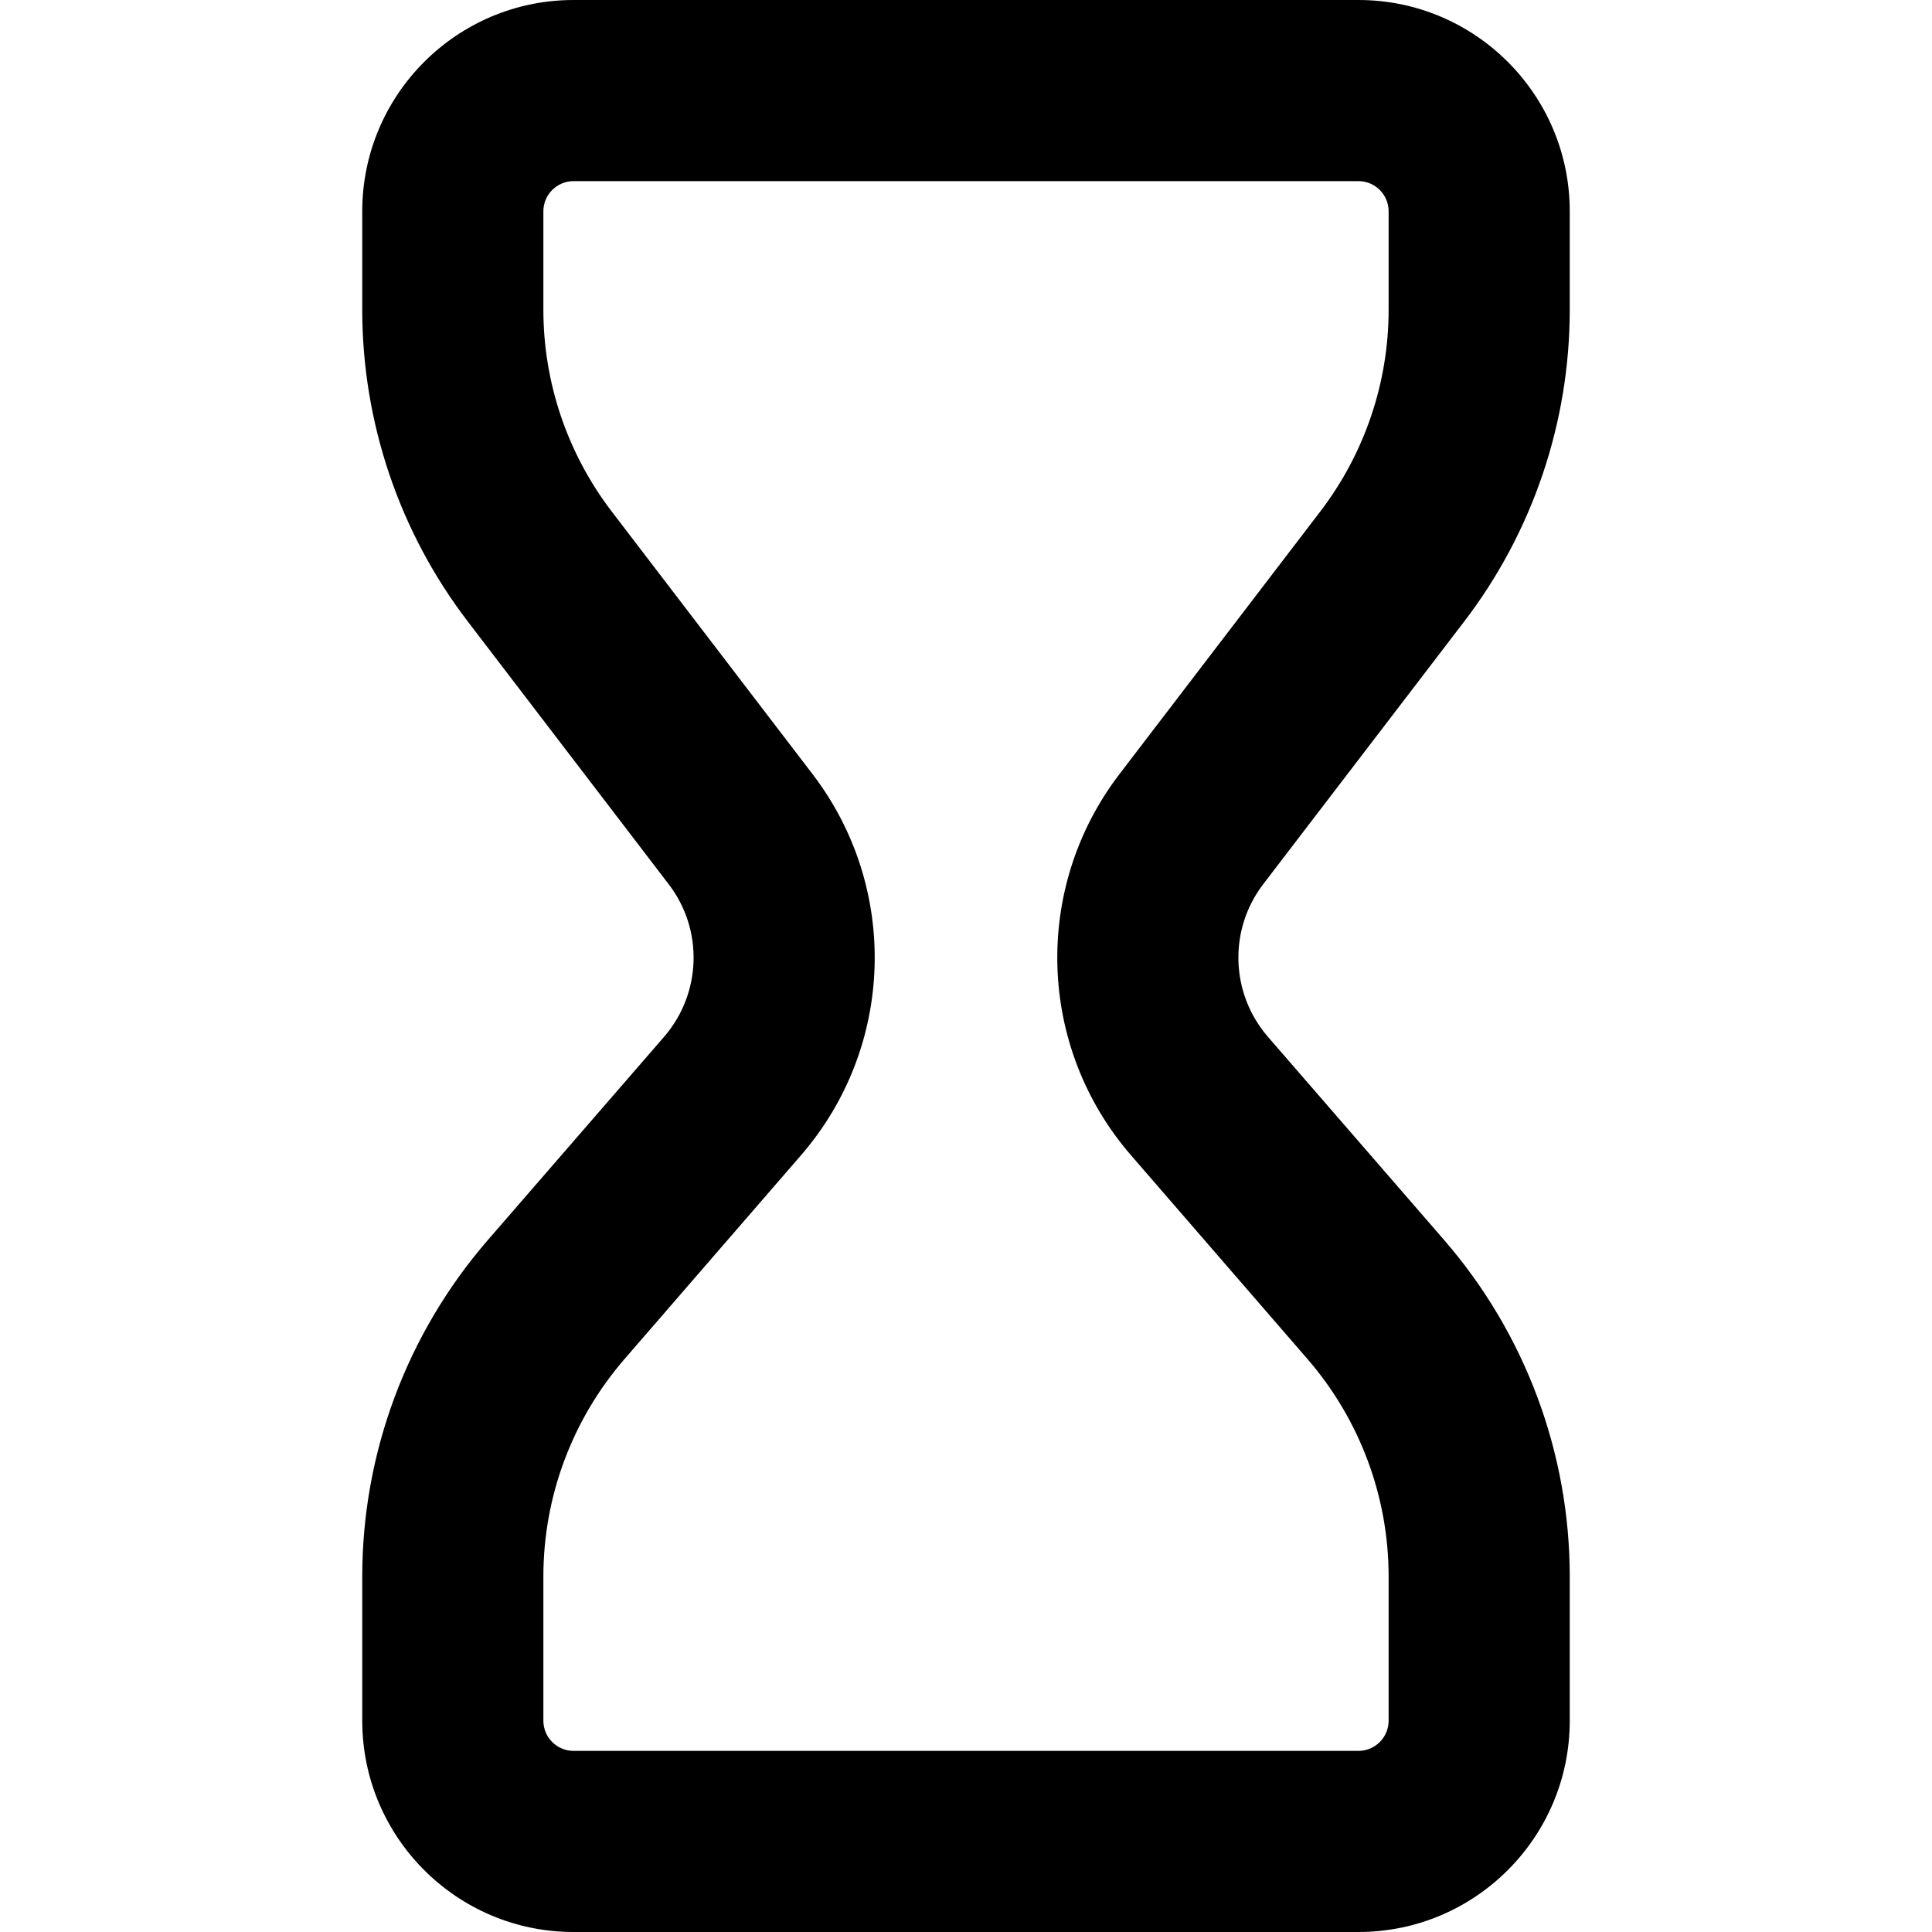
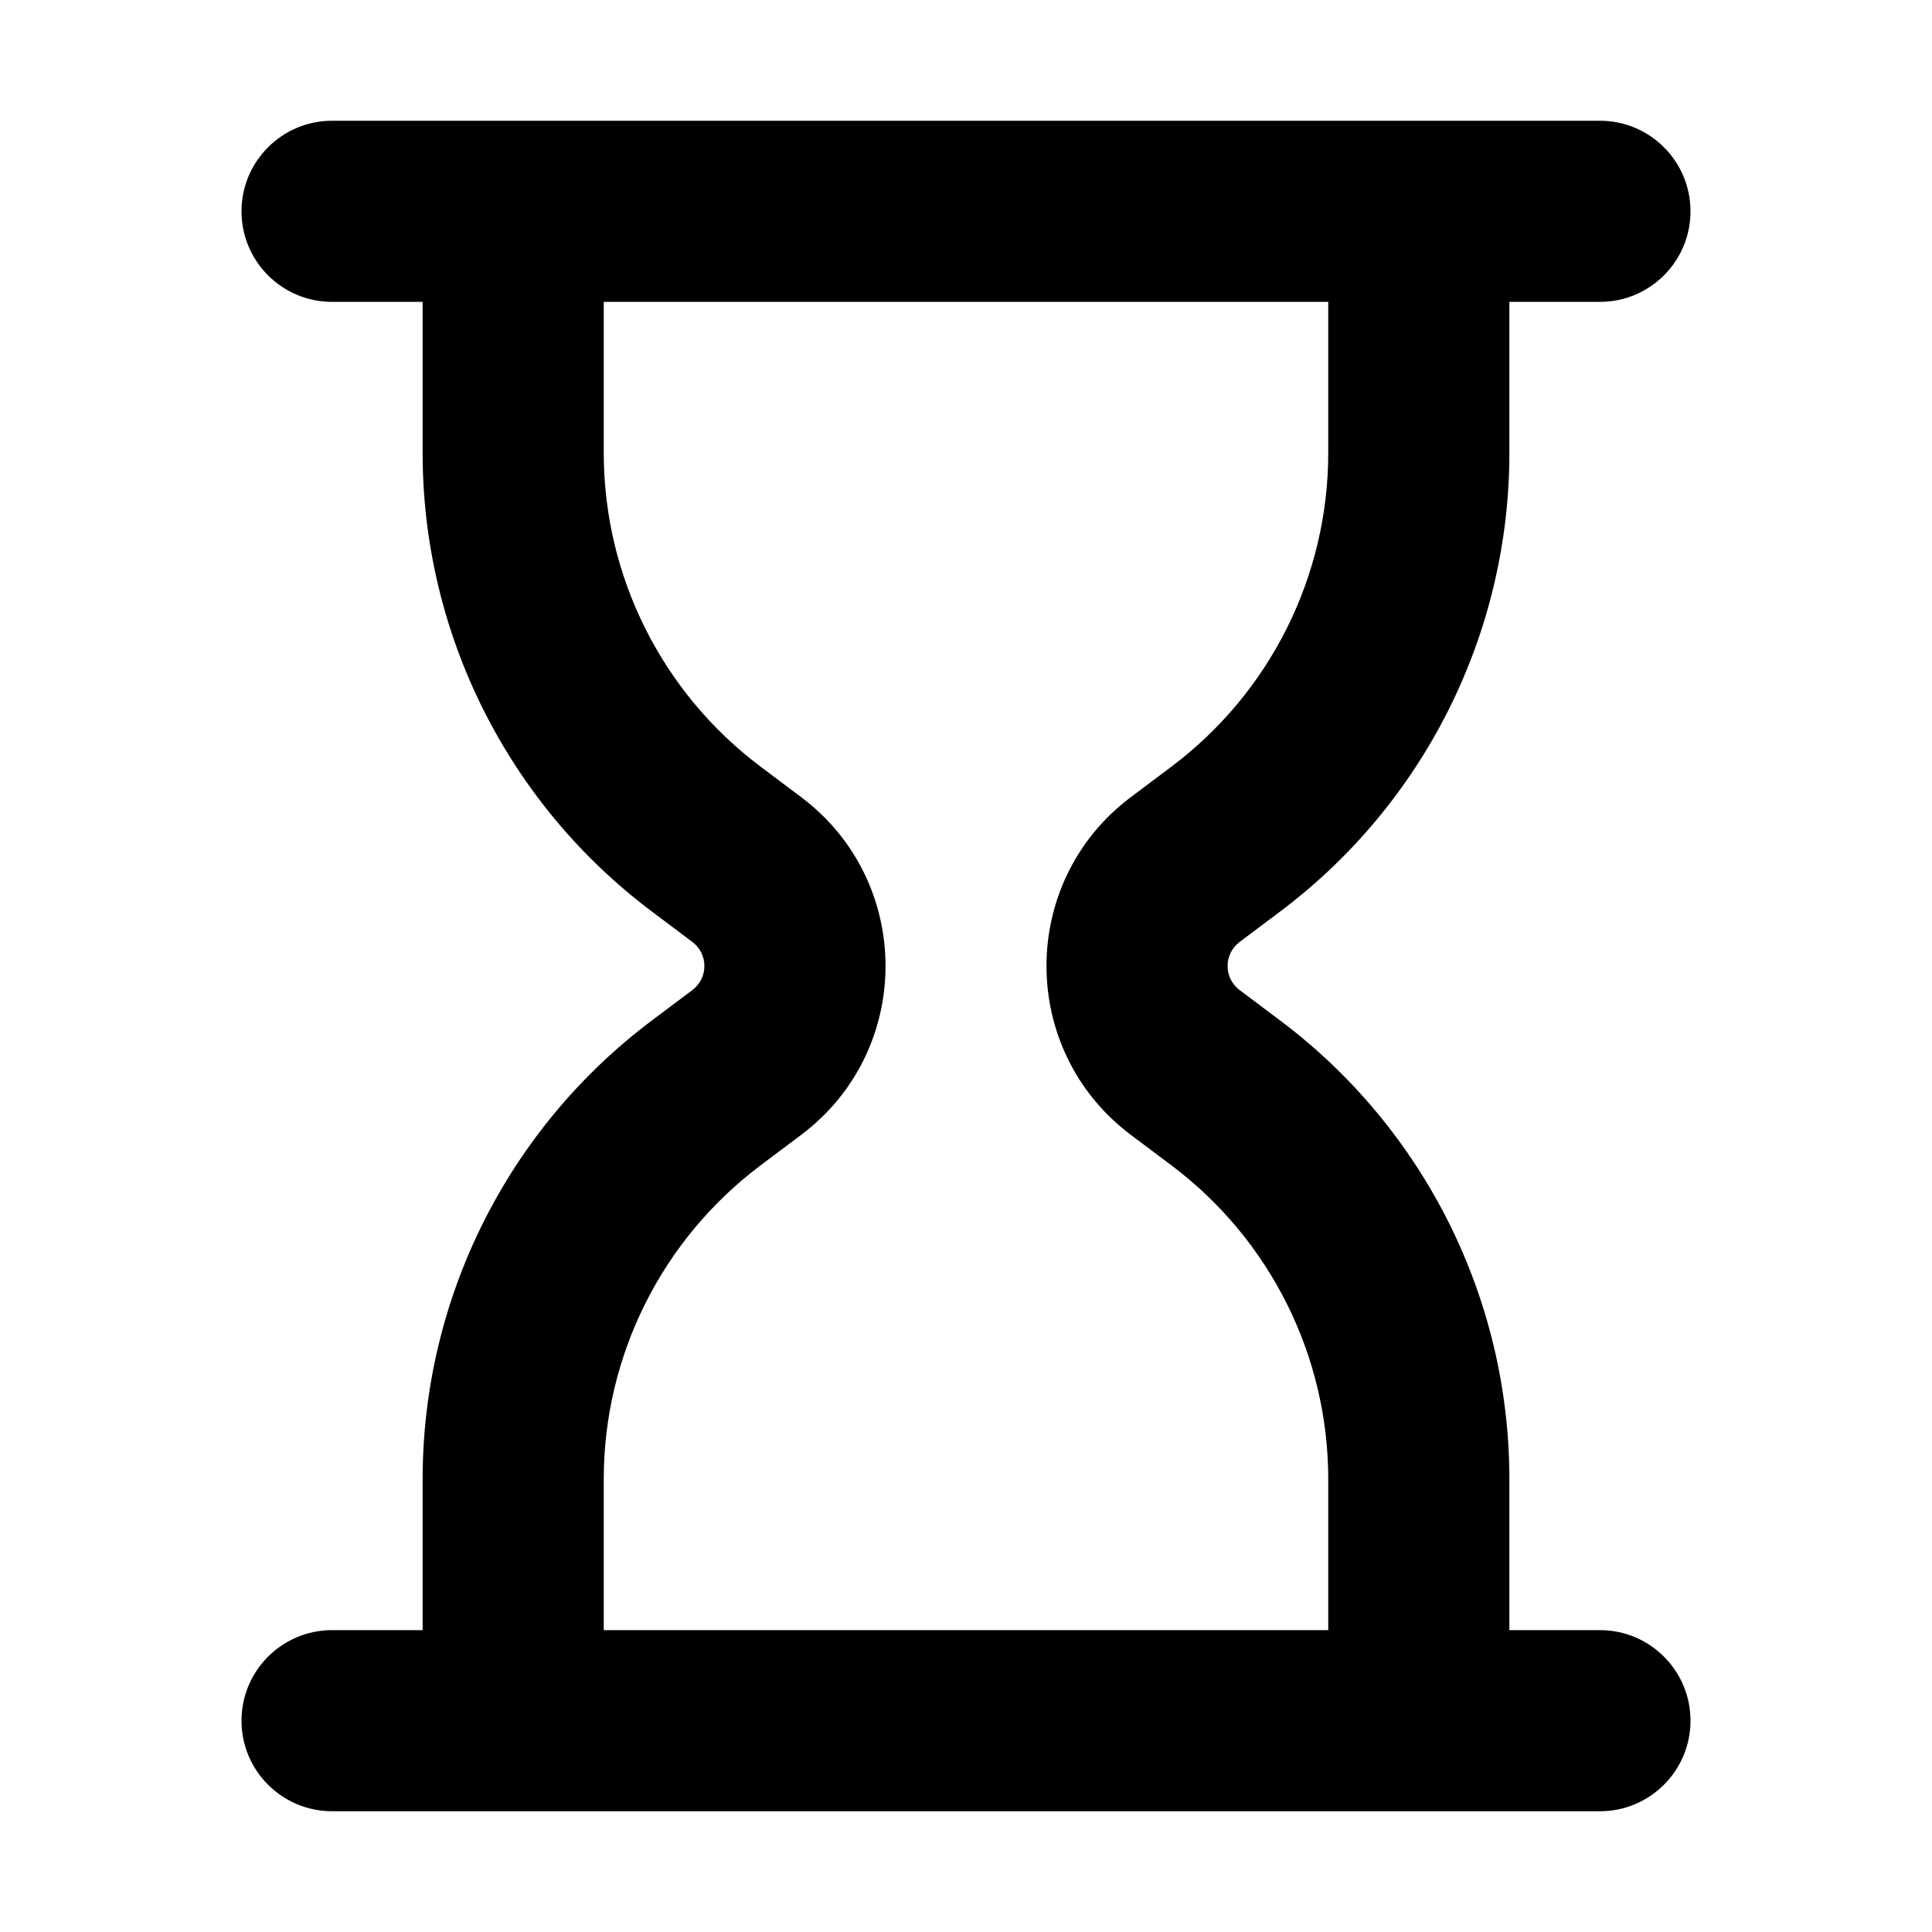
<svg xmlns="http://www.w3.org/2000/svg" width="16" height="16" viewBox="0 0 16 16">
-   <path fill-rule="evenodd" clip-rule="evenodd" d="M3 1.75C3 0.784 3.784 0 4.75 0H11.25C12.216 0 13 0.784 13 1.75V2.565C13 3.498 12.693 4.406 12.126 5.147L10.461 7.323C10.173 7.7 10.19 8.227 10.5 8.586L11.962 10.272C12.631 11.045 13 12.033 13 13.056V14.25C13 15.216 12.216 16 11.25 16H4.75C3.784 16 3 15.216 3 14.25V13.056C3 12.033 3.369 11.045 4.038 10.272L5.5 8.586C5.81 8.227 5.827 7.7 5.538 7.323L3.874 5.147C3.307 4.406 3 3.498 3 2.565V1.75ZM4.75 1.5C4.612 1.5 4.5 1.612 4.5 1.75V2.565C4.5 3.169 4.699 3.756 5.066 4.236L6.73 6.412C7.45 7.354 7.41 8.672 6.633 9.568L5.172 11.255C4.739 11.755 4.5 12.394 4.5 13.056V14.25C4.5 14.388 4.612 14.5 4.75 14.5H11.25C11.388 14.5 11.5 14.388 11.5 14.25V13.056C11.5 12.394 11.261 11.755 10.828 11.255L9.367 9.568C8.59 8.672 8.55 7.354 9.27 6.412L10.934 4.236C11.301 3.756 11.5 3.169 11.5 2.565V1.75C11.5 1.612 11.388 1.5 11.25 1.5H4.75Z" />
+   <path fill-rule="evenodd" clip-rule="evenodd" d="M2.75 1C2.336 1 2 1.336 2 1.75C2 2.164 2.336 2.5 2.75 2.5H3.5V3.75C3.5 5.245 4.204 6.653 5.4 7.55L5.733 7.8C5.867 7.9 5.867 8.1 5.733 8.2L5.4 8.45C4.204 9.347 3.5 10.755 3.5 12.25V13.5H2.75C2.336 13.5 2 13.836 2 14.25C2 14.664 2.336 15 2.75 15H13.25C13.664 15 14 14.664 14 14.25C14 13.836 13.664 13.5 13.25 13.5H12.5V12.25C12.5 10.755 11.796 9.347 10.6 8.45L10.267 8.2C10.133 8.1 10.133 7.9 10.267 7.8L10.6 7.55C11.796 6.653 12.5 5.245 12.5 3.75V2.5H13.25C13.664 2.5 14 2.164 14 1.75C14 1.336 13.664 1 13.25 1H2.75ZM11 2.5H5V3.75C5 4.773 5.482 5.736 6.3 6.35L6.633 6.6C7.567 7.3 7.567 8.7 6.633 9.4L6.3 9.65C5.482 10.264 5 11.227 5 12.25V13.5H11V12.25C11 11.227 10.518 10.264 9.7 9.65L9.367 9.4C8.433 8.7 8.433 7.3 9.367 6.6L9.7 6.35C10.518 5.736 11 4.773 11 3.75V2.5Z" />
</svg>
